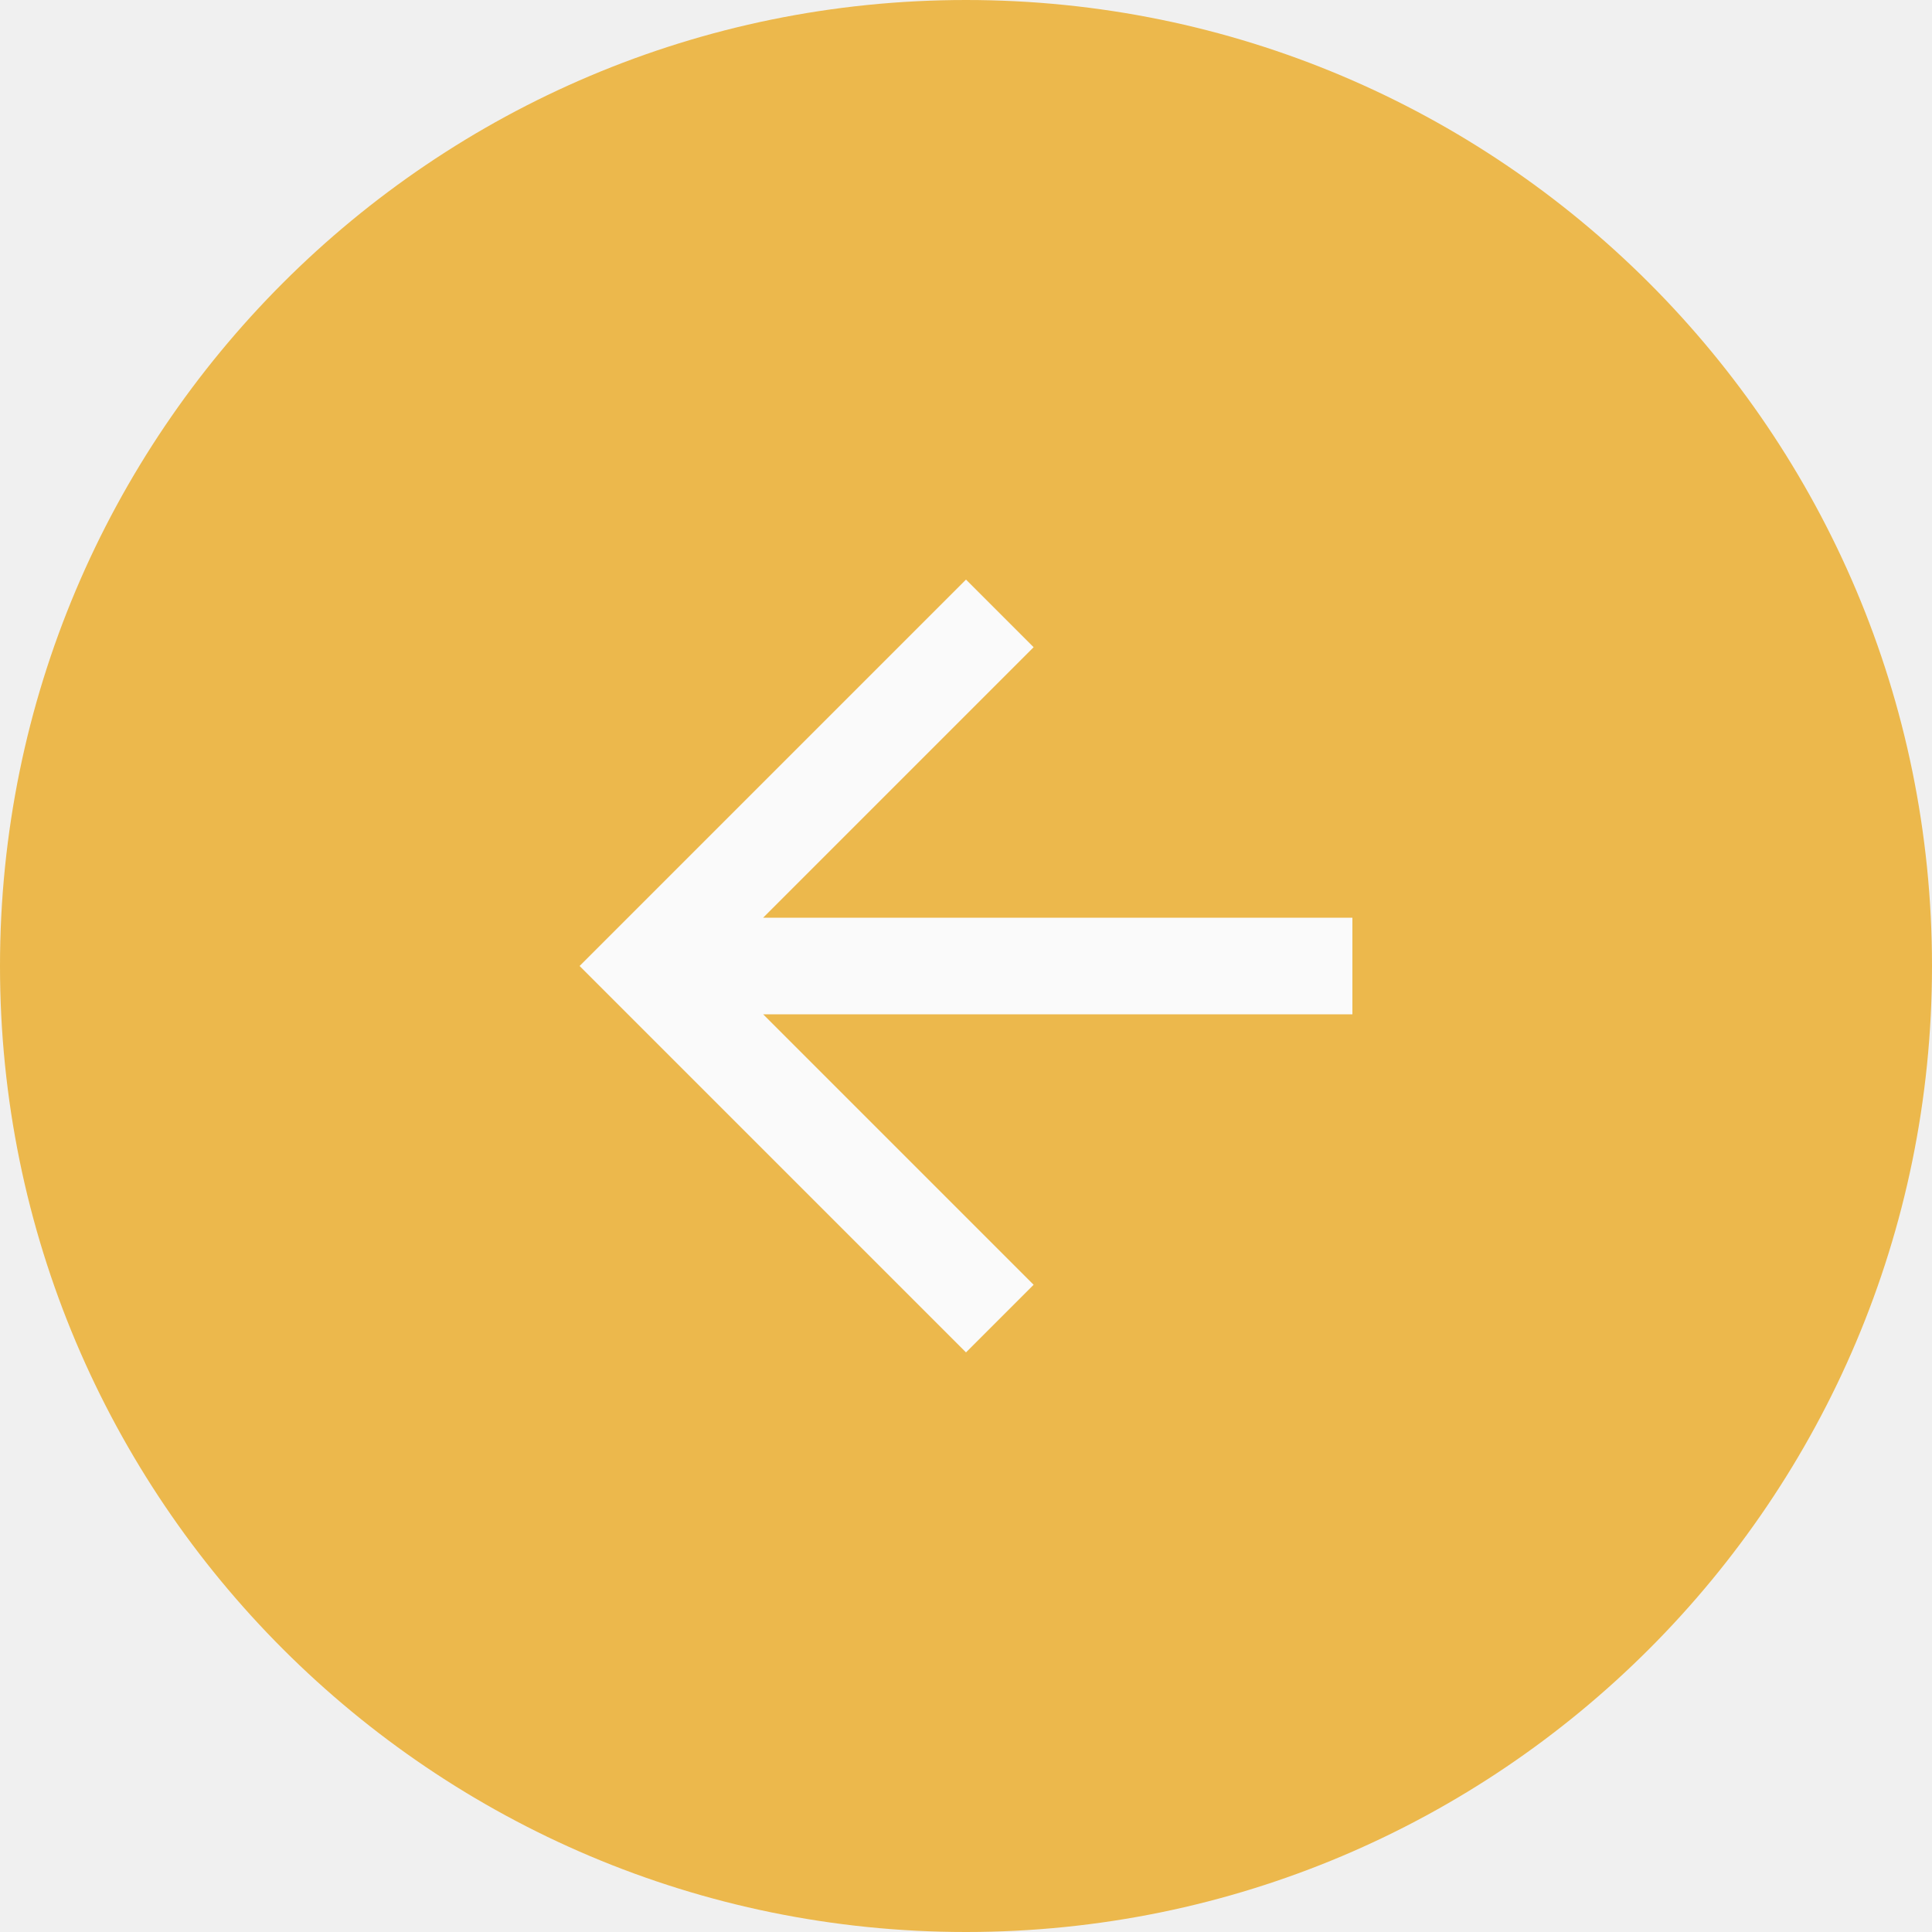
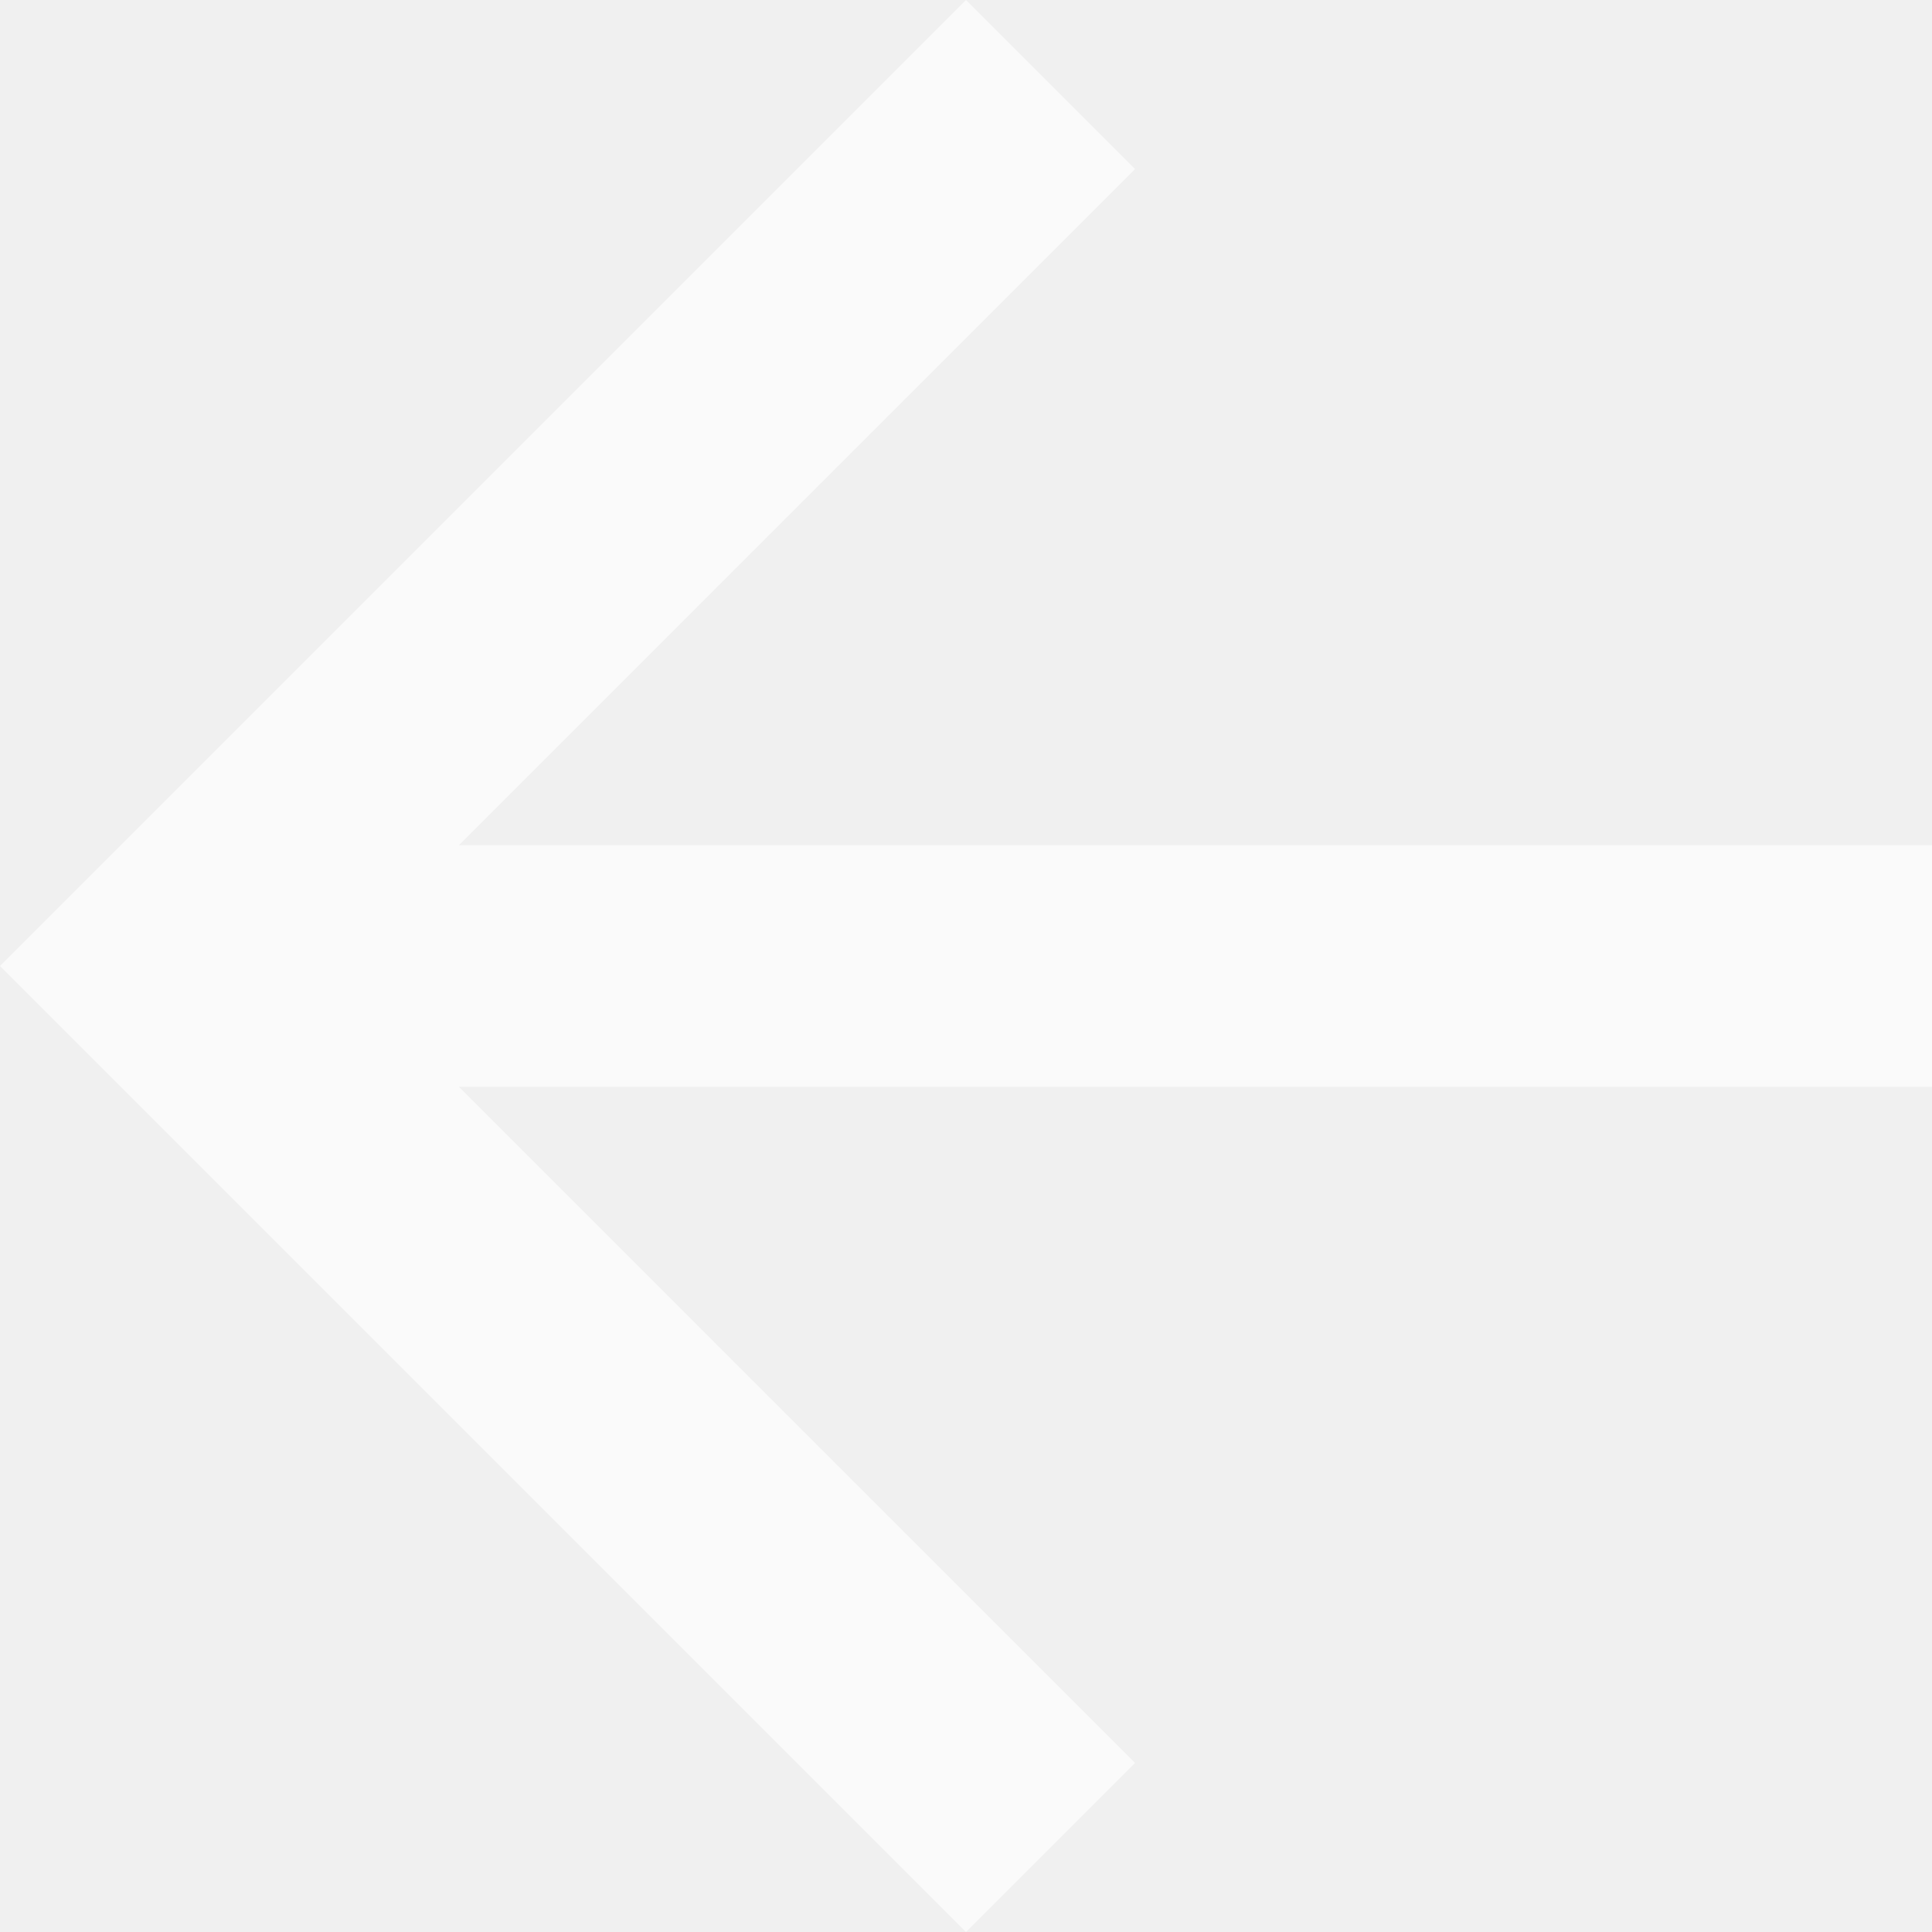
- <svg xmlns="http://www.w3.org/2000/svg" width="40" height="40" viewBox="0 0 40 40" fill="none">
-   <g clip-path="url(#clip0_0_17)">
-     <path fill-rule="evenodd" clip-rule="evenodd" d="M20 40C31.046 40 40 31.046 40 20C40 8.954 31.046 0 20 0C8.954 0 0 8.954 0 20C0 31.046 8.954 40 20 40Z" fill="#ECB84C" />
-     <path fill-rule="evenodd" clip-rule="evenodd" d="M28 19H15.8L21.4 13.4L20 12L12 20L20 28L21.4 26.6L15.8 21H28V19Z" fill="#FAFAFA" />
-   </g>
-   <defs>
-     <clipPath id="clip0_0_17">
-       <rect width="40" height="40" fill="white" />
-     </clipPath>
-   </defs>
+ <svg xmlns="http://www.w3.org/2000/svg" width="16" height="16" viewBox="0 0 16 16" fill="none">
+   <path fill-rule="evenodd" clip-rule="evenodd" d="M16 7H3.8L9.4 1.4L8 0L0 8L8 16L9.4 14.6L3.8 9H16V7Z" fill="#FAFAFA" />
</svg>
